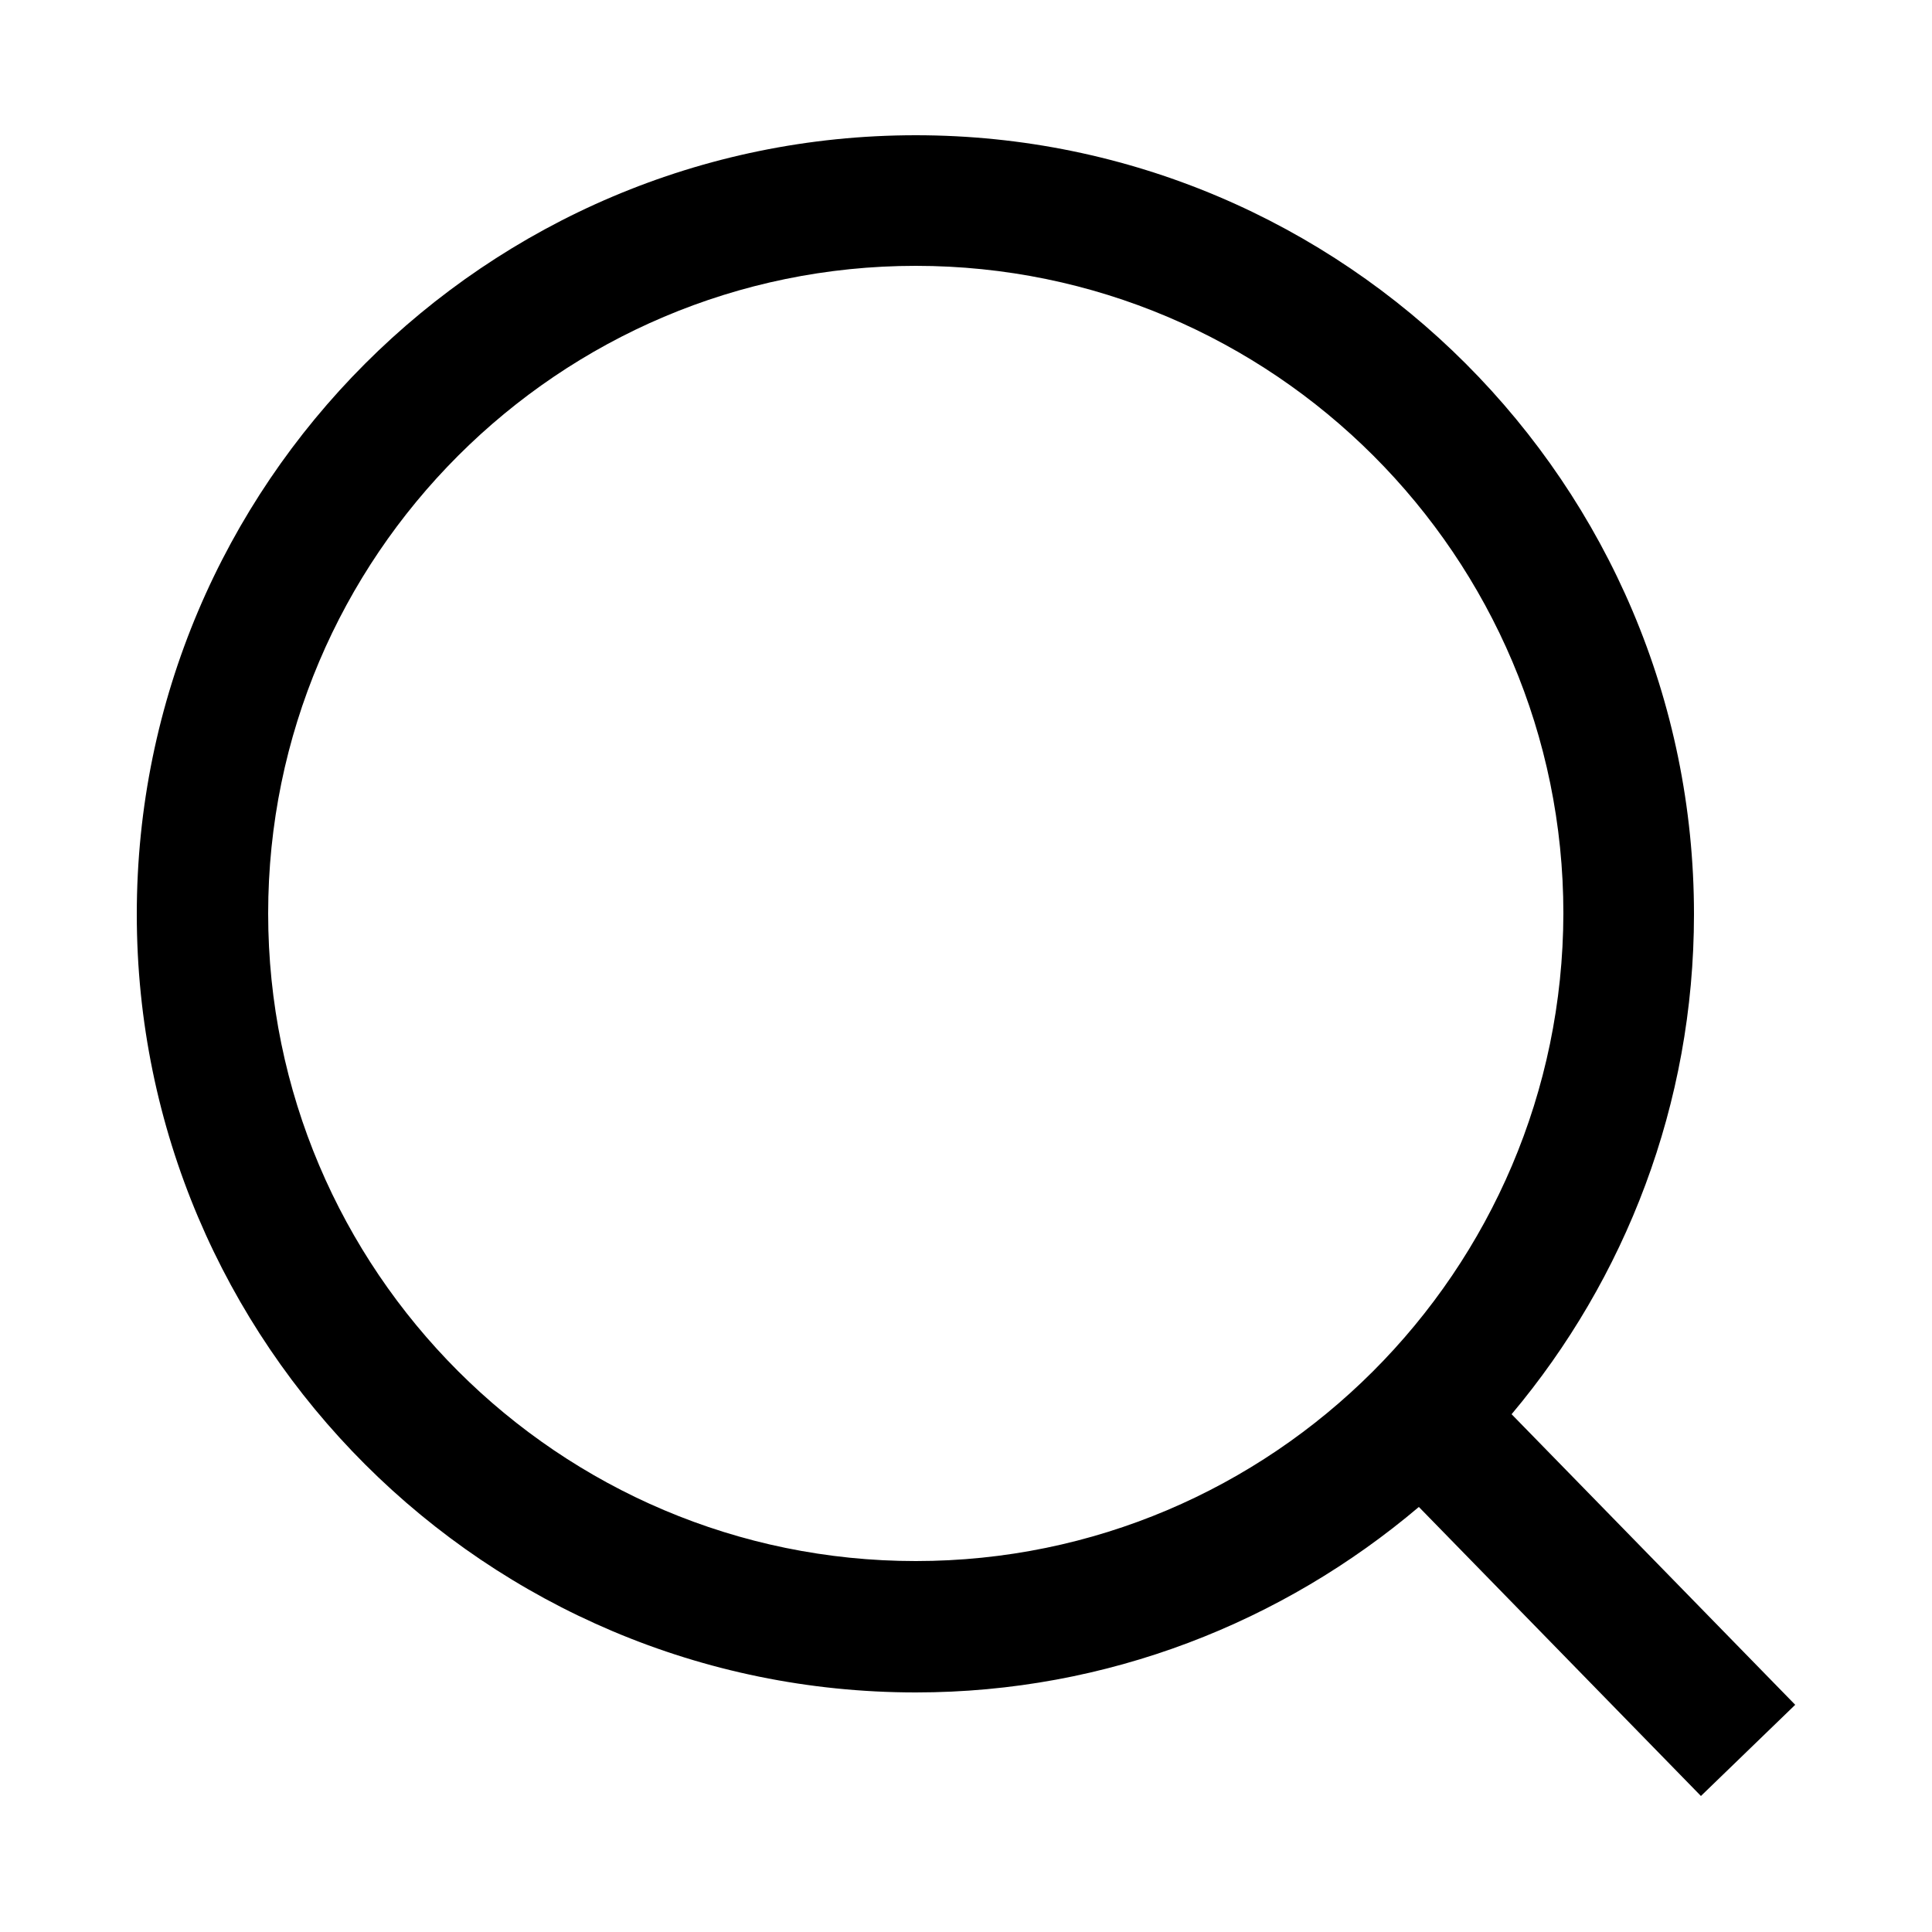
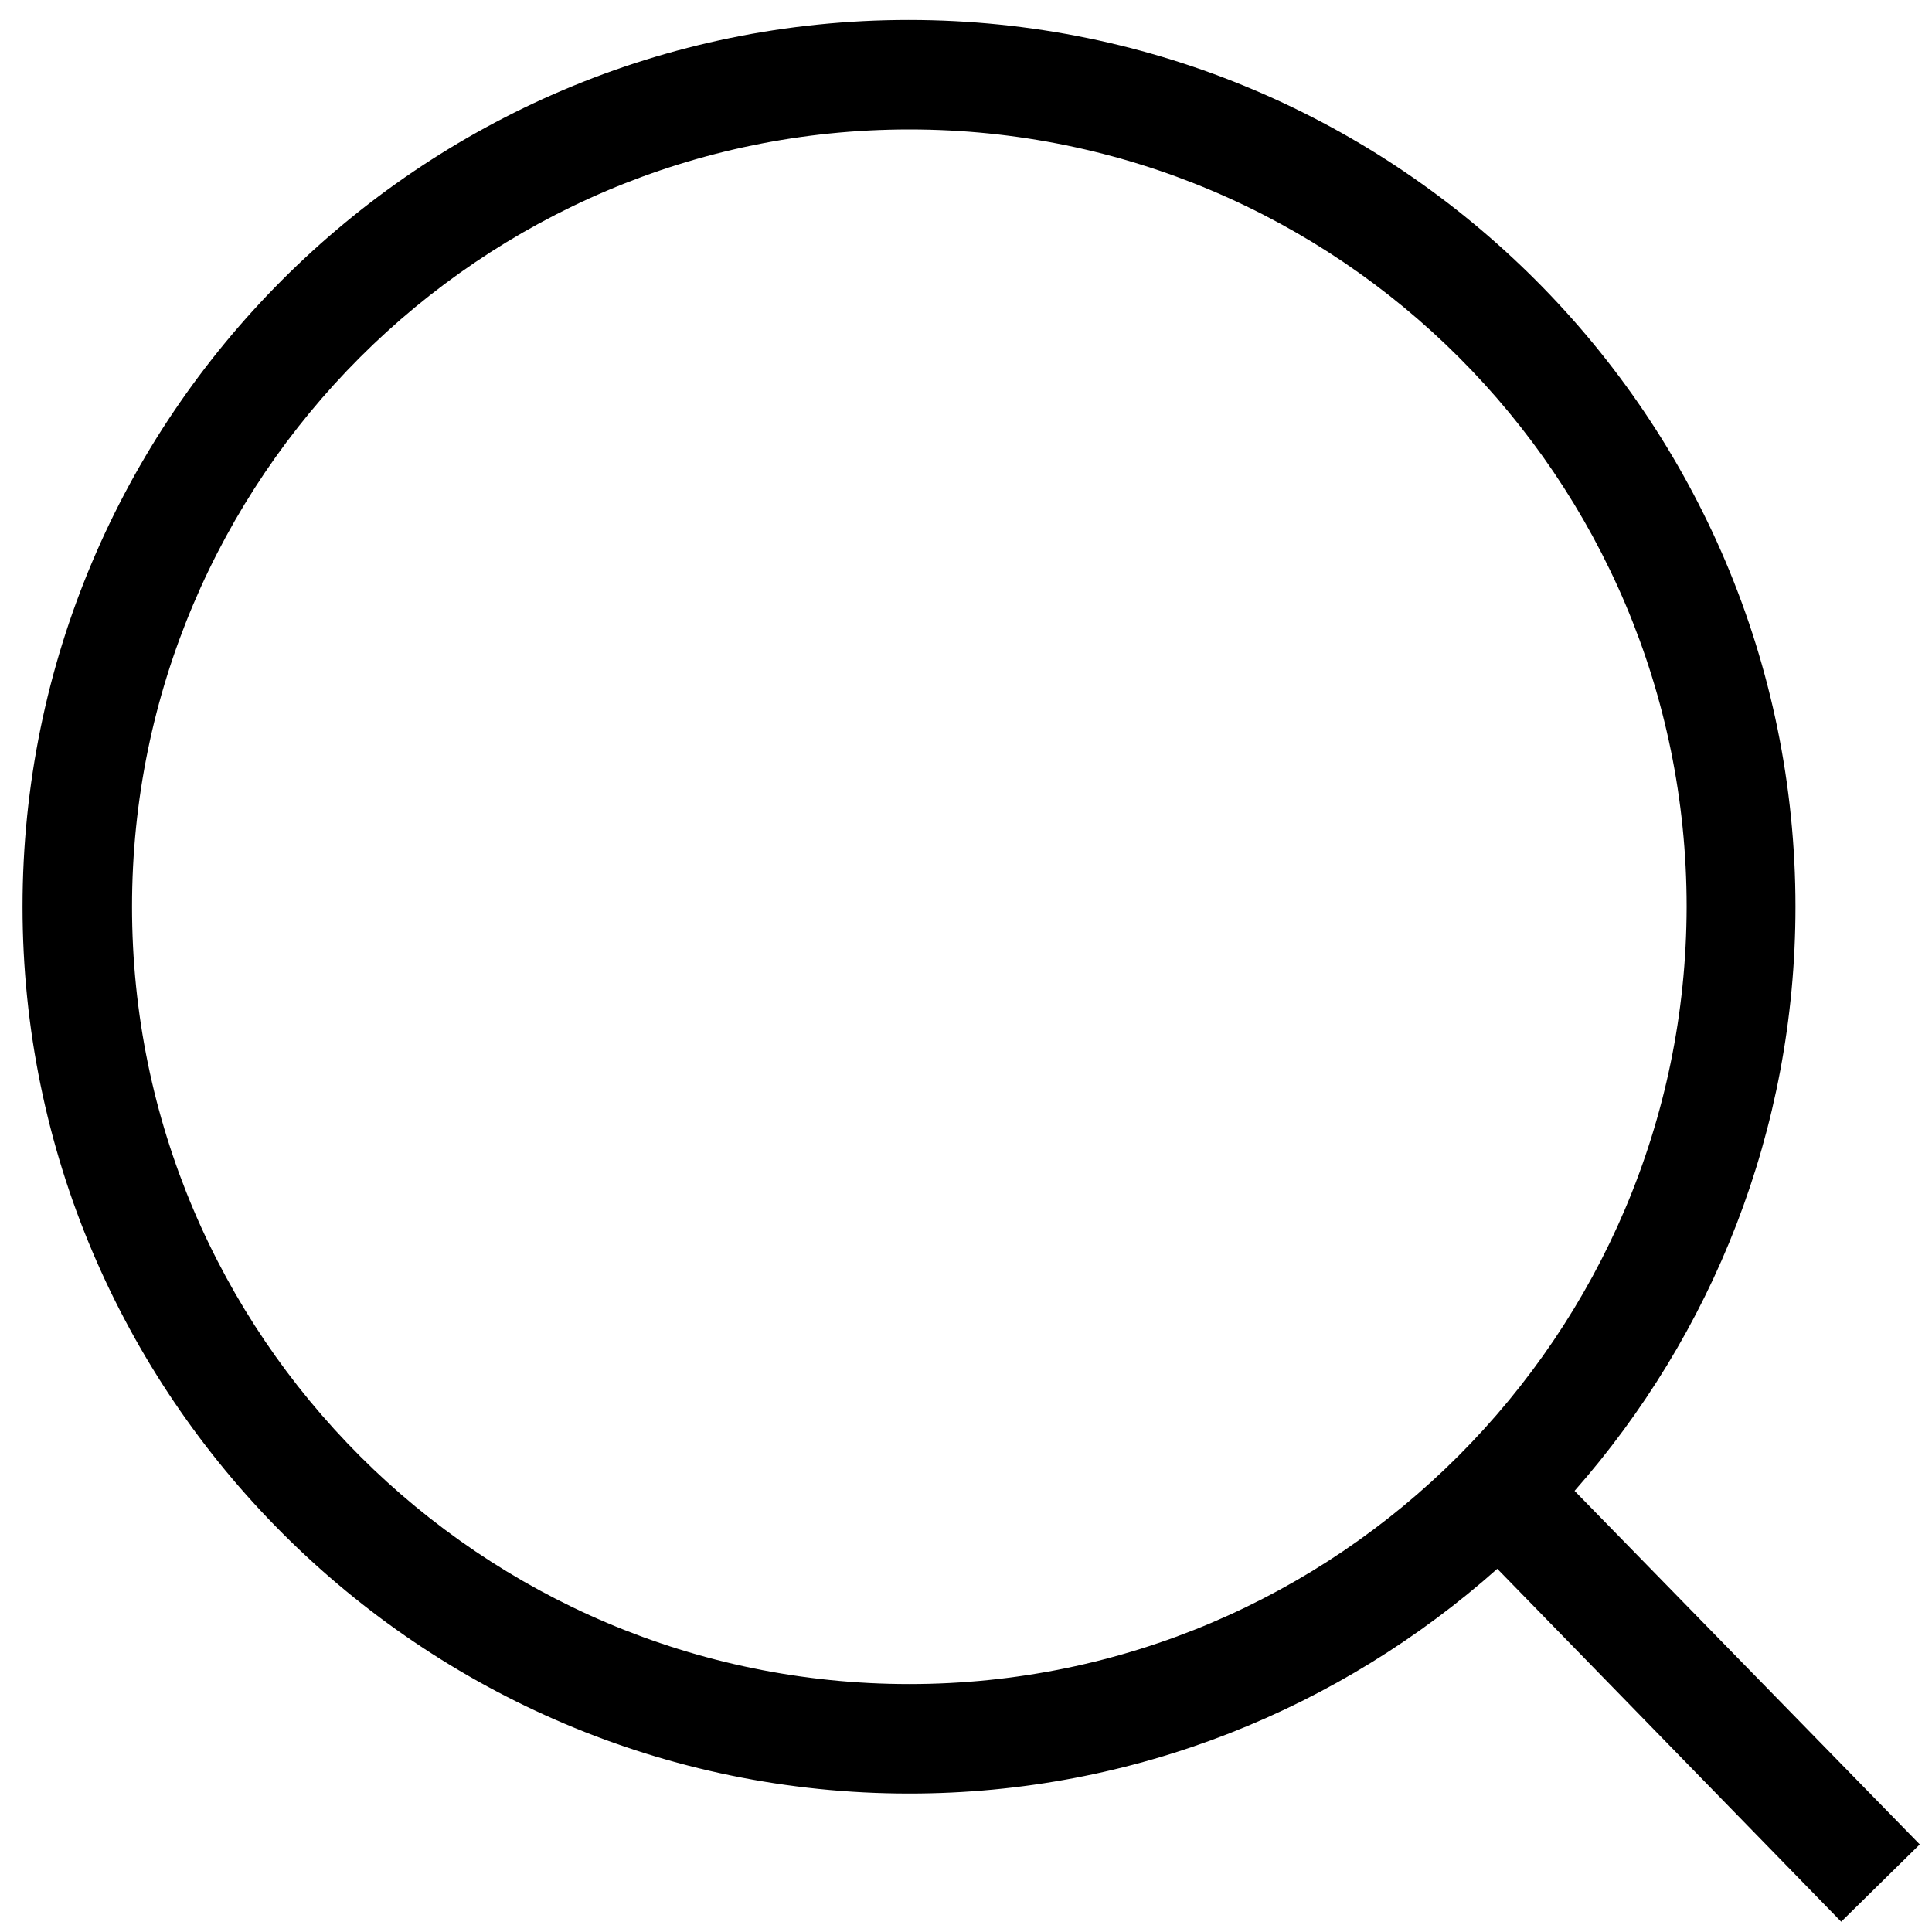
- <svg xmlns="http://www.w3.org/2000/svg" version="1.1" id="Layer_1" x="0px" y="0px" viewBox="0 0 25 25" style="enable-background:new 0 0 25 25;" xml:space="preserve">
-   <path d="M23.23,22.06l-3.67-3.76c1.47-1.75,2.36-4.01,2.36-6.47c0-5.56-4.52-10.08-10.07-10.08c-5.56,0-10.08,4.52-10.08,10.08  c0,5.56,4.52,10.07,10.08,10.07c2.48,0,4.75-0.91,6.51-2.4l3.65,3.74L23.23,22.06z M11.85,20.2c-4.62,0-8.38-3.76-8.38-8.38  c0-4.62,3.76-8.38,8.38-8.38c4.62,0,8.38,3.76,8.38,8.38C20.22,16.45,16.46,20.2,11.85,20.2z" />
+ <svg xmlns="http://www.w3.org/2000/svg" version="1.1" id="Layer_1" x="0px" y="0px" viewBox="0 0 30 30" style="enable-background:new 0 0 30 30;" xml:space="preserve">
+   <path d="M29.81,28.64l-5.36-5.49c2.13-2.42,3.43-5.59,3.43-9.07c0-7.59-6.17-13.77-13.77-13.77S0.35,6.49,0.35,14.08  c0,7.59,6.18,13.77,13.77,13.77c3.51,0,6.7-1.33,9.13-3.49l5.34,5.48L29.81,28.64z M14.12,26.15c-6.65,0-12.07-5.41-12.07-12.07  c0-6.65,5.41-12.07,12.07-12.07s12.07,5.41,12.07,12.07C26.18,20.73,20.77,26.15,14.12,26.15z" />
</svg>
